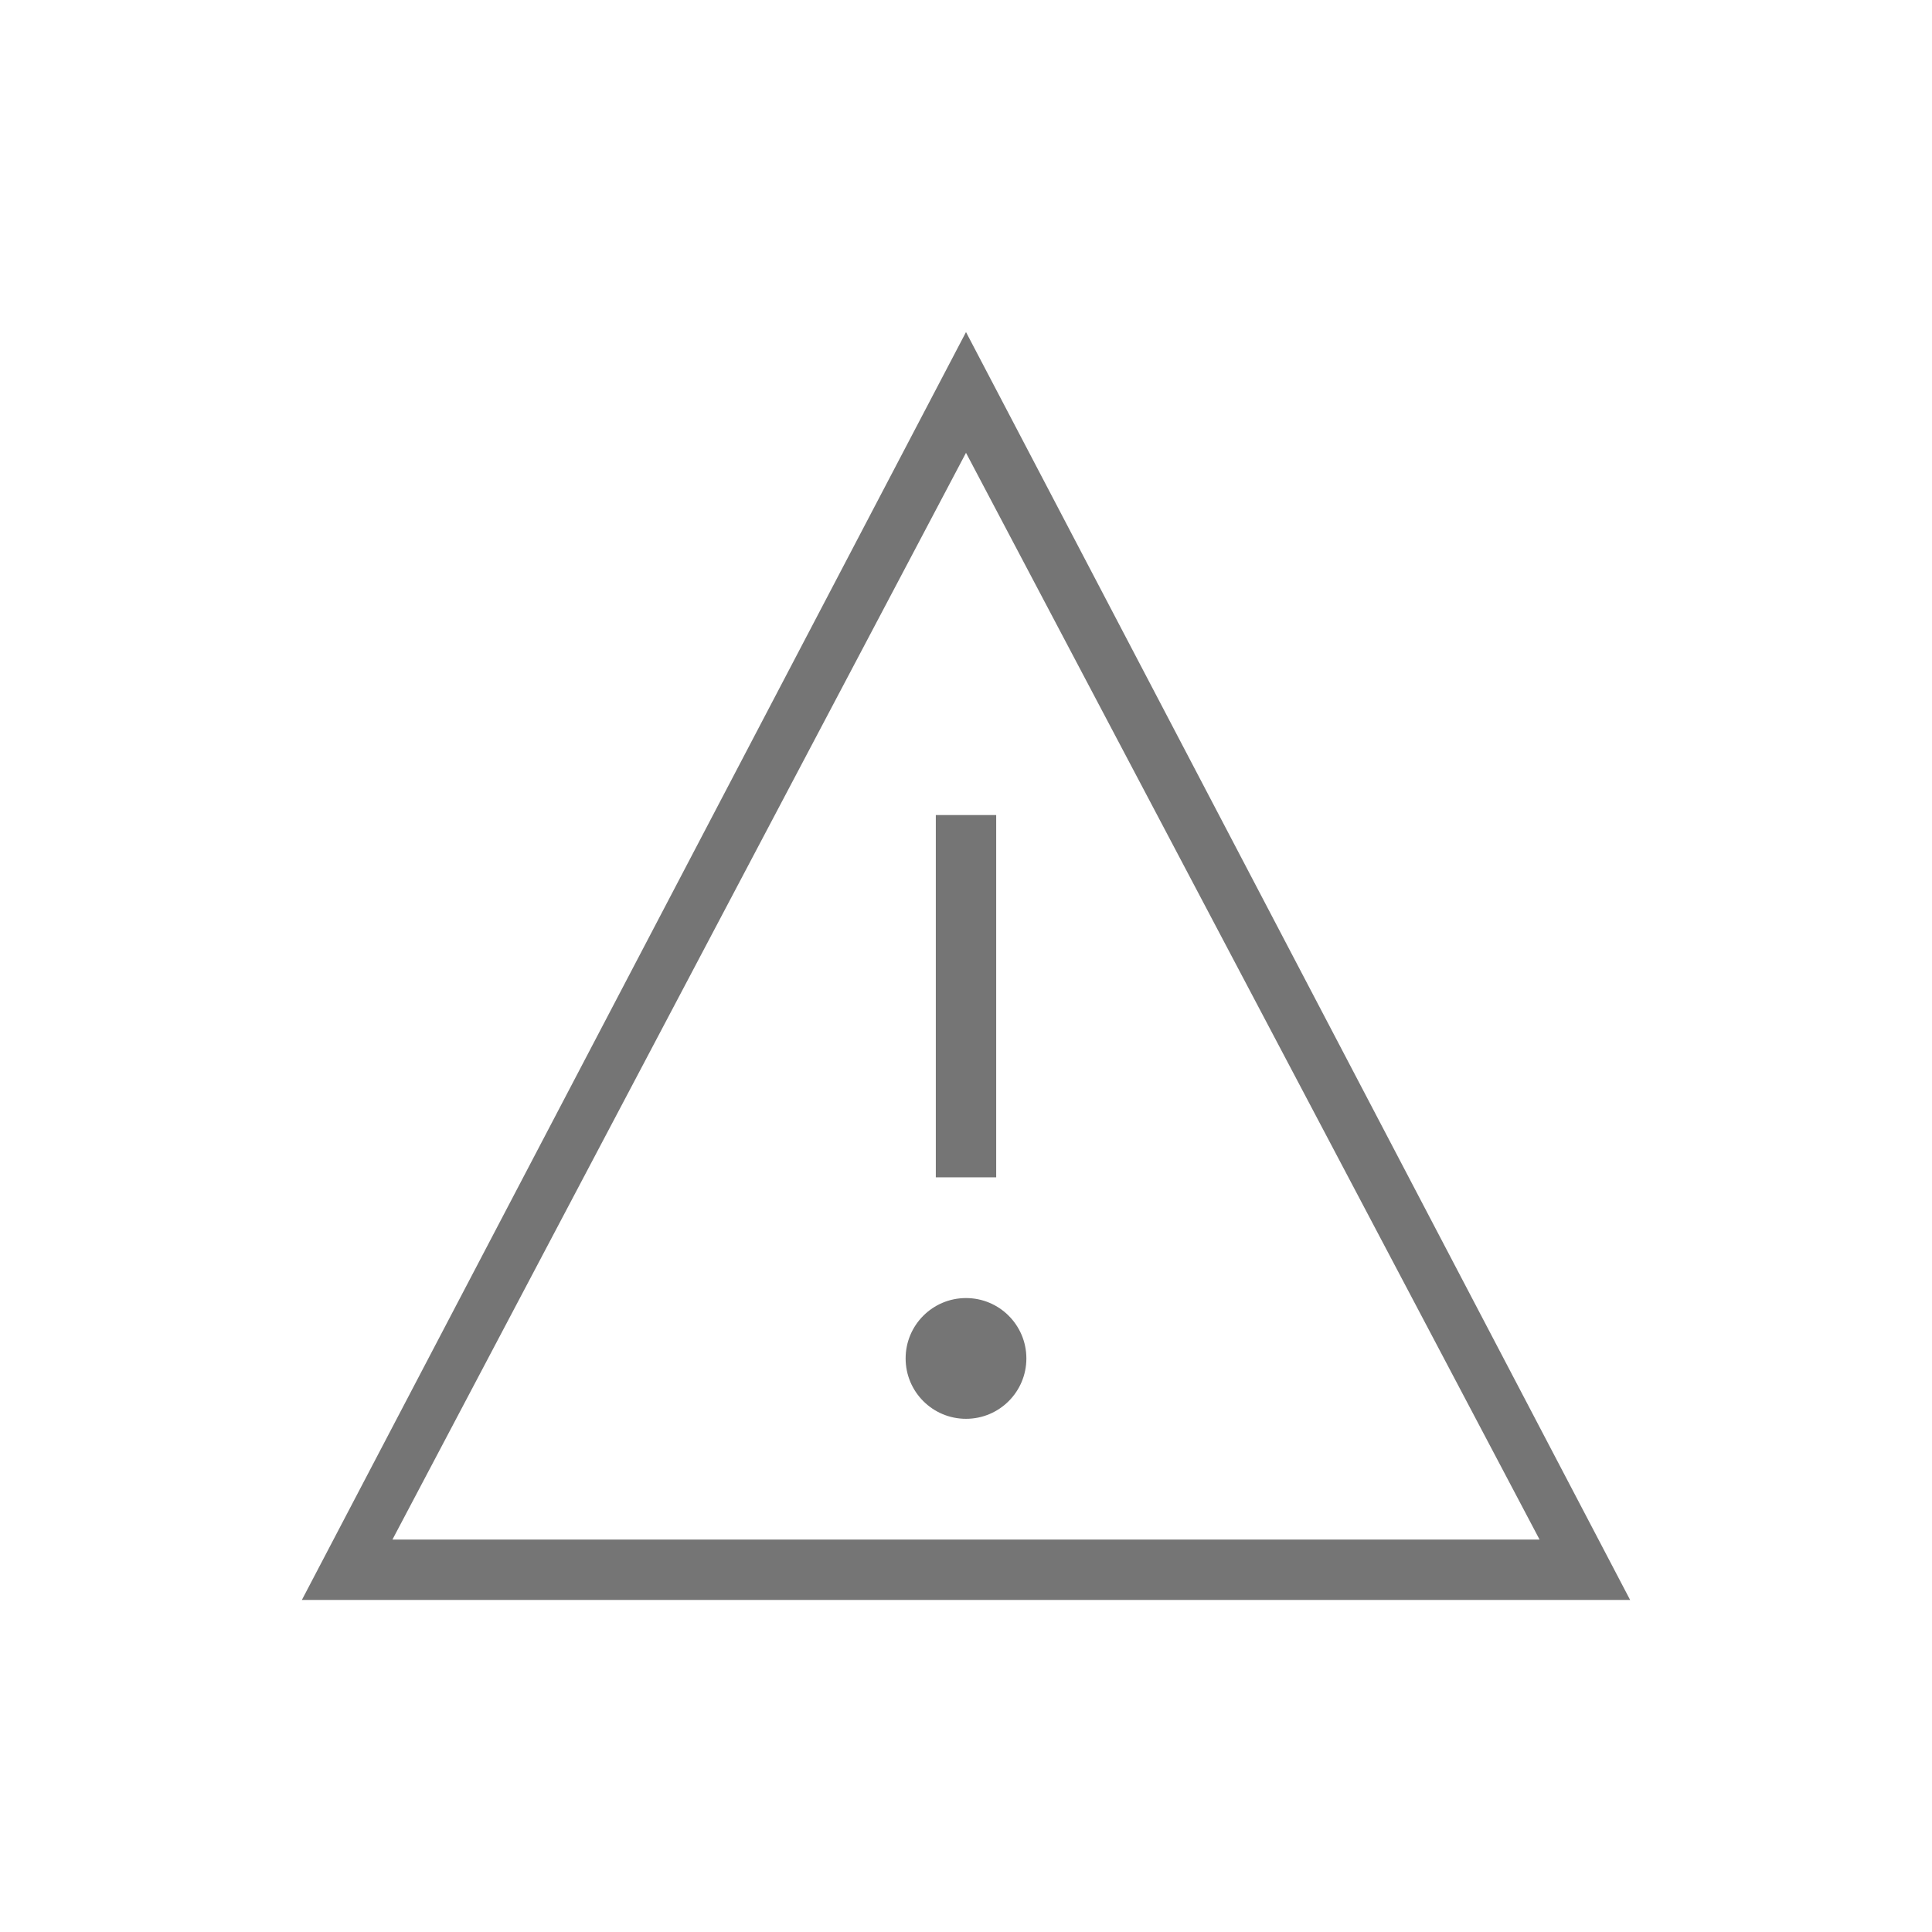
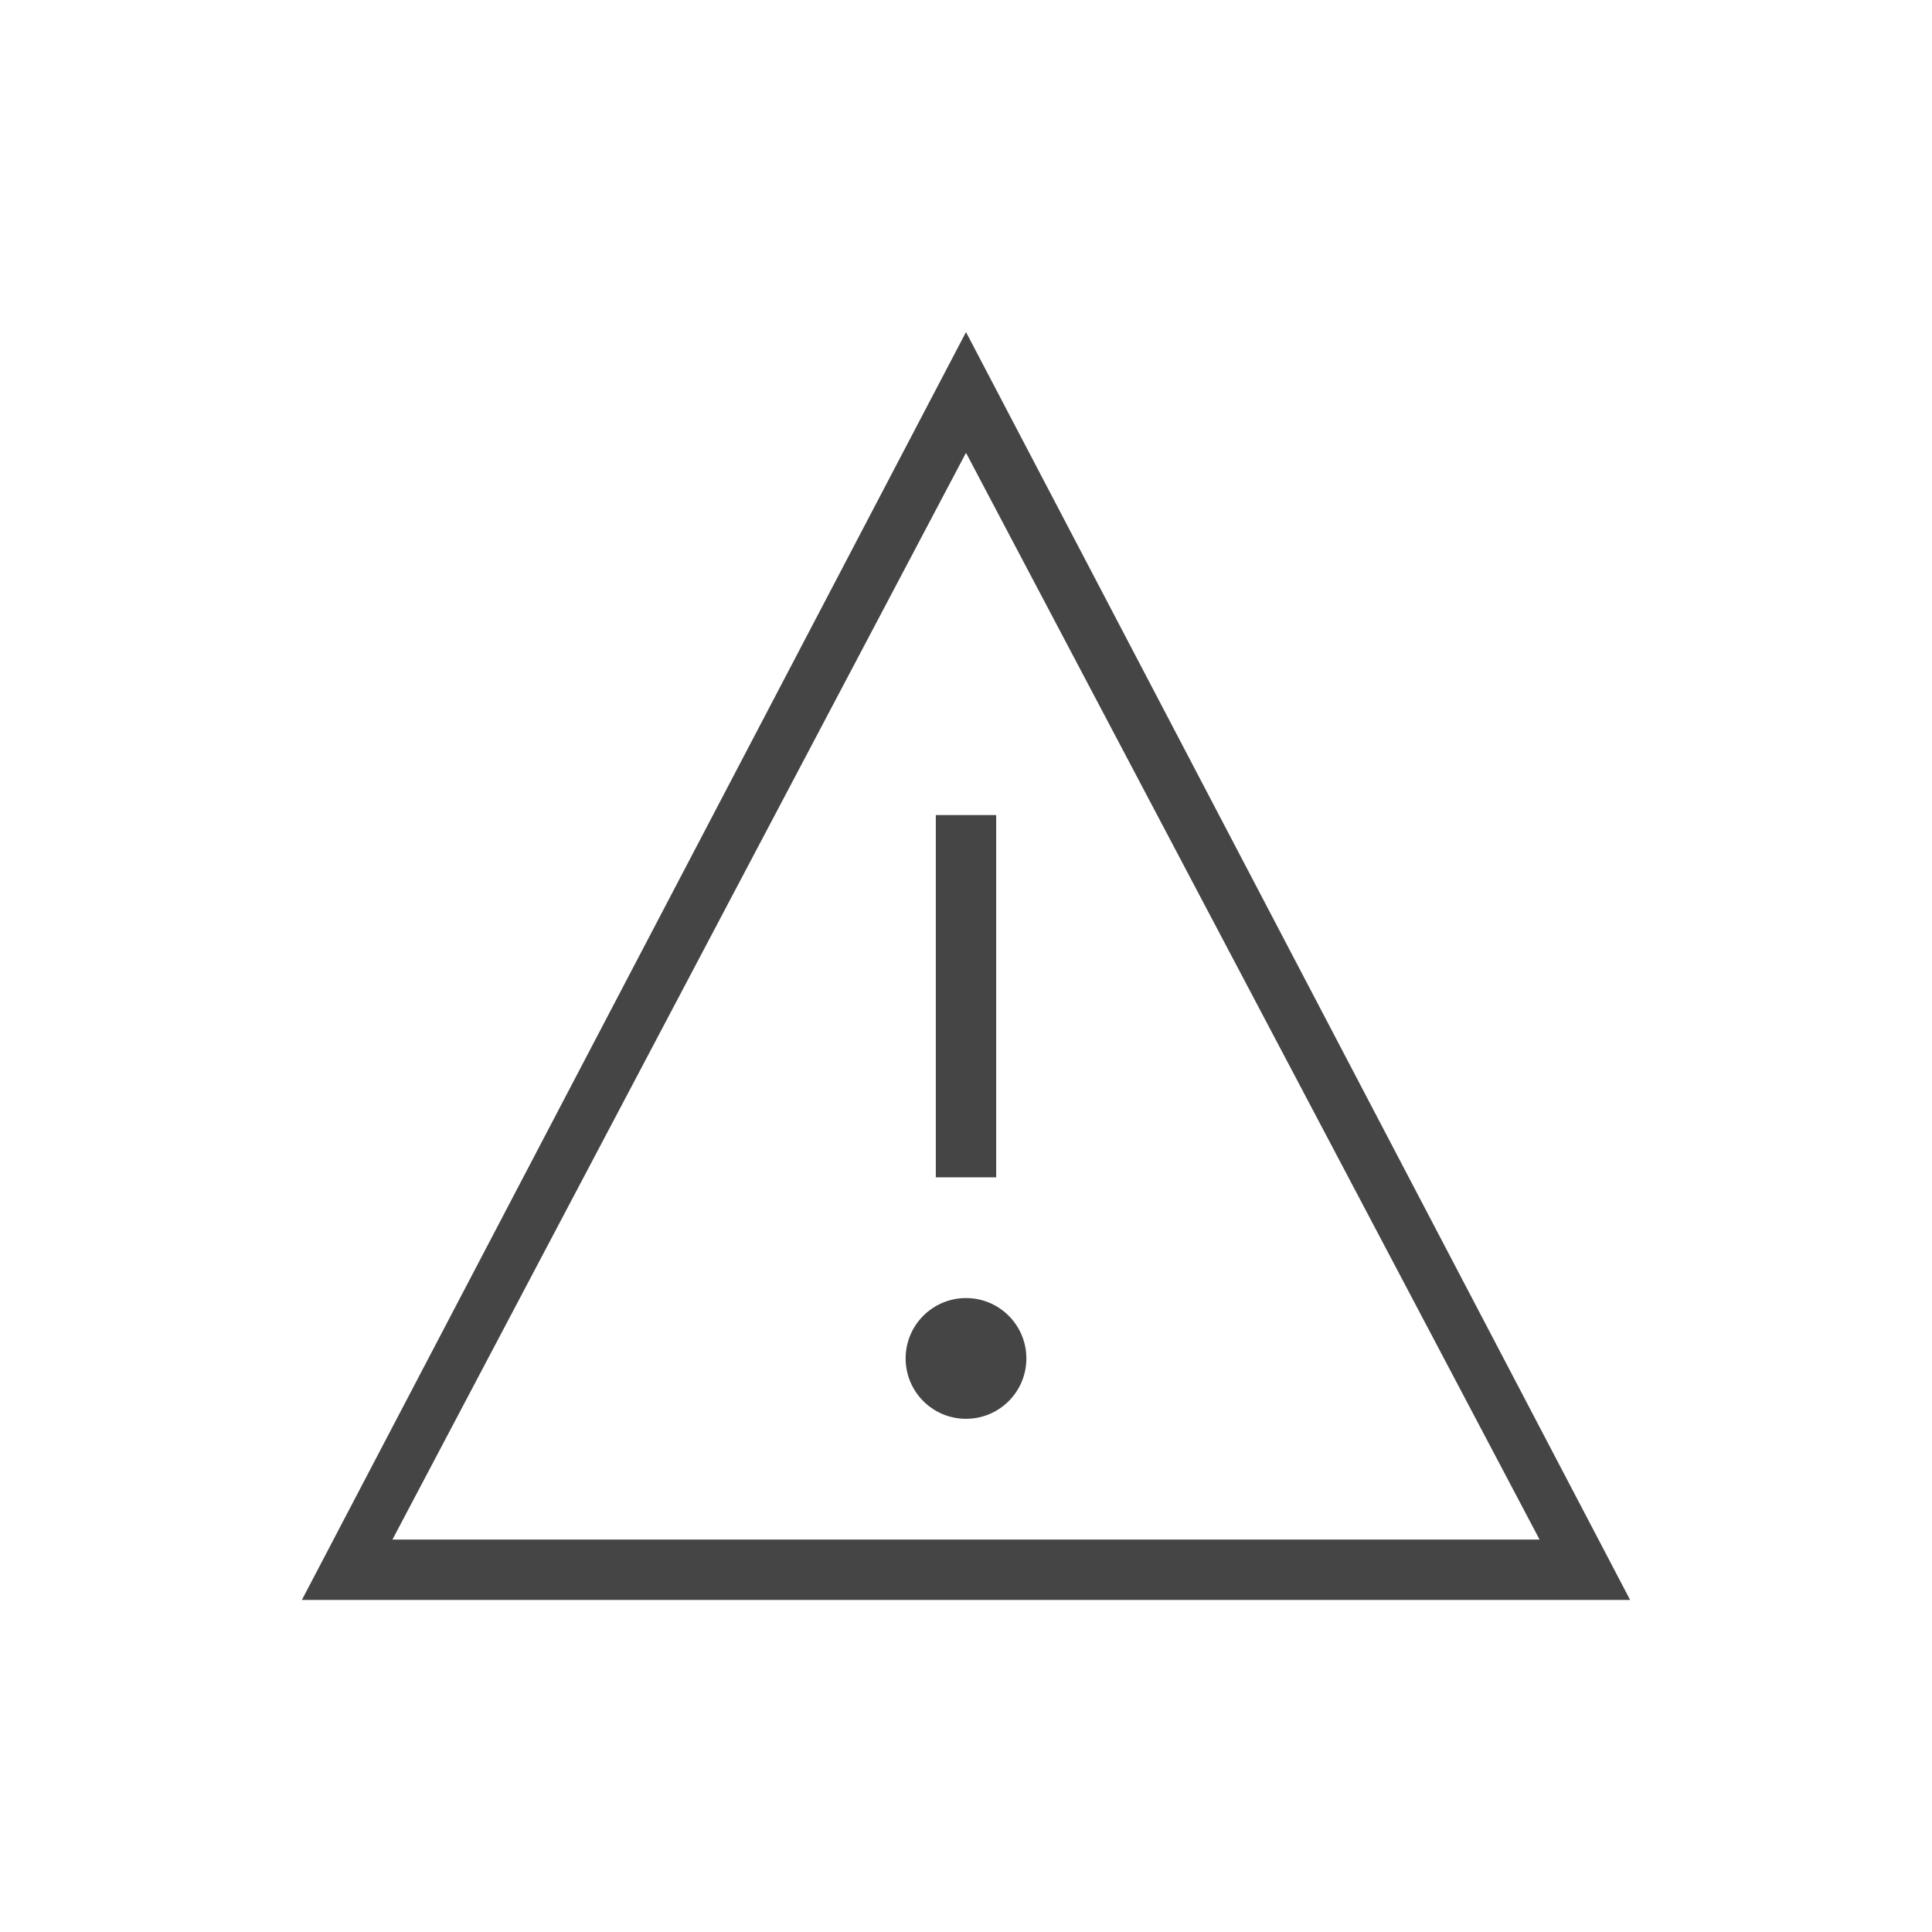
- <svg xmlns="http://www.w3.org/2000/svg" width="64px" height="64px" viewBox="0 0 64 64" version="1.1">
-   <g id="Icons/IXT/64dp/ic_warning" stroke="none" stroke-width="1" fill="none" fill-rule="evenodd">
-     <g id="warning">
-       <rect id="Container" x="0" y="0" width="64" height="64" />
-       <path d="M32,11 L54,53 L10,53 L32,11 Z M32,15 L13,51 L51,51 L32,15 Z M32,43 C33.105,43 34,43.895 34,45 C34,46.105 33.105,47 32,47 C30.895,47 30,46.105 30,45 C30,43.895 30.895,43 32,43 Z M33,27 L33,39 L31,39 L31,27 L33,27 Z" id="Icon" fill="#757575" />
-     </g>
+ <svg xmlns="http://www.w3.org/2000/svg" viewBox="0 0 24 24">
+   <g fill="none" fill-rule="evenodd">
+     <path d="M0 0h24v24H0z" />
+     <path fill="#454545" d="M12 4.125l8.25 15.75H3.75L12 4.125zm0 1.5l-7.125 13.5h14.25L12 5.625zm0 10.5a.75.75 0 110 1.5.75.75 0 010-1.5zm.375-6v4.5h-.75v-4.5h.75z" />
  </g>
</svg>
